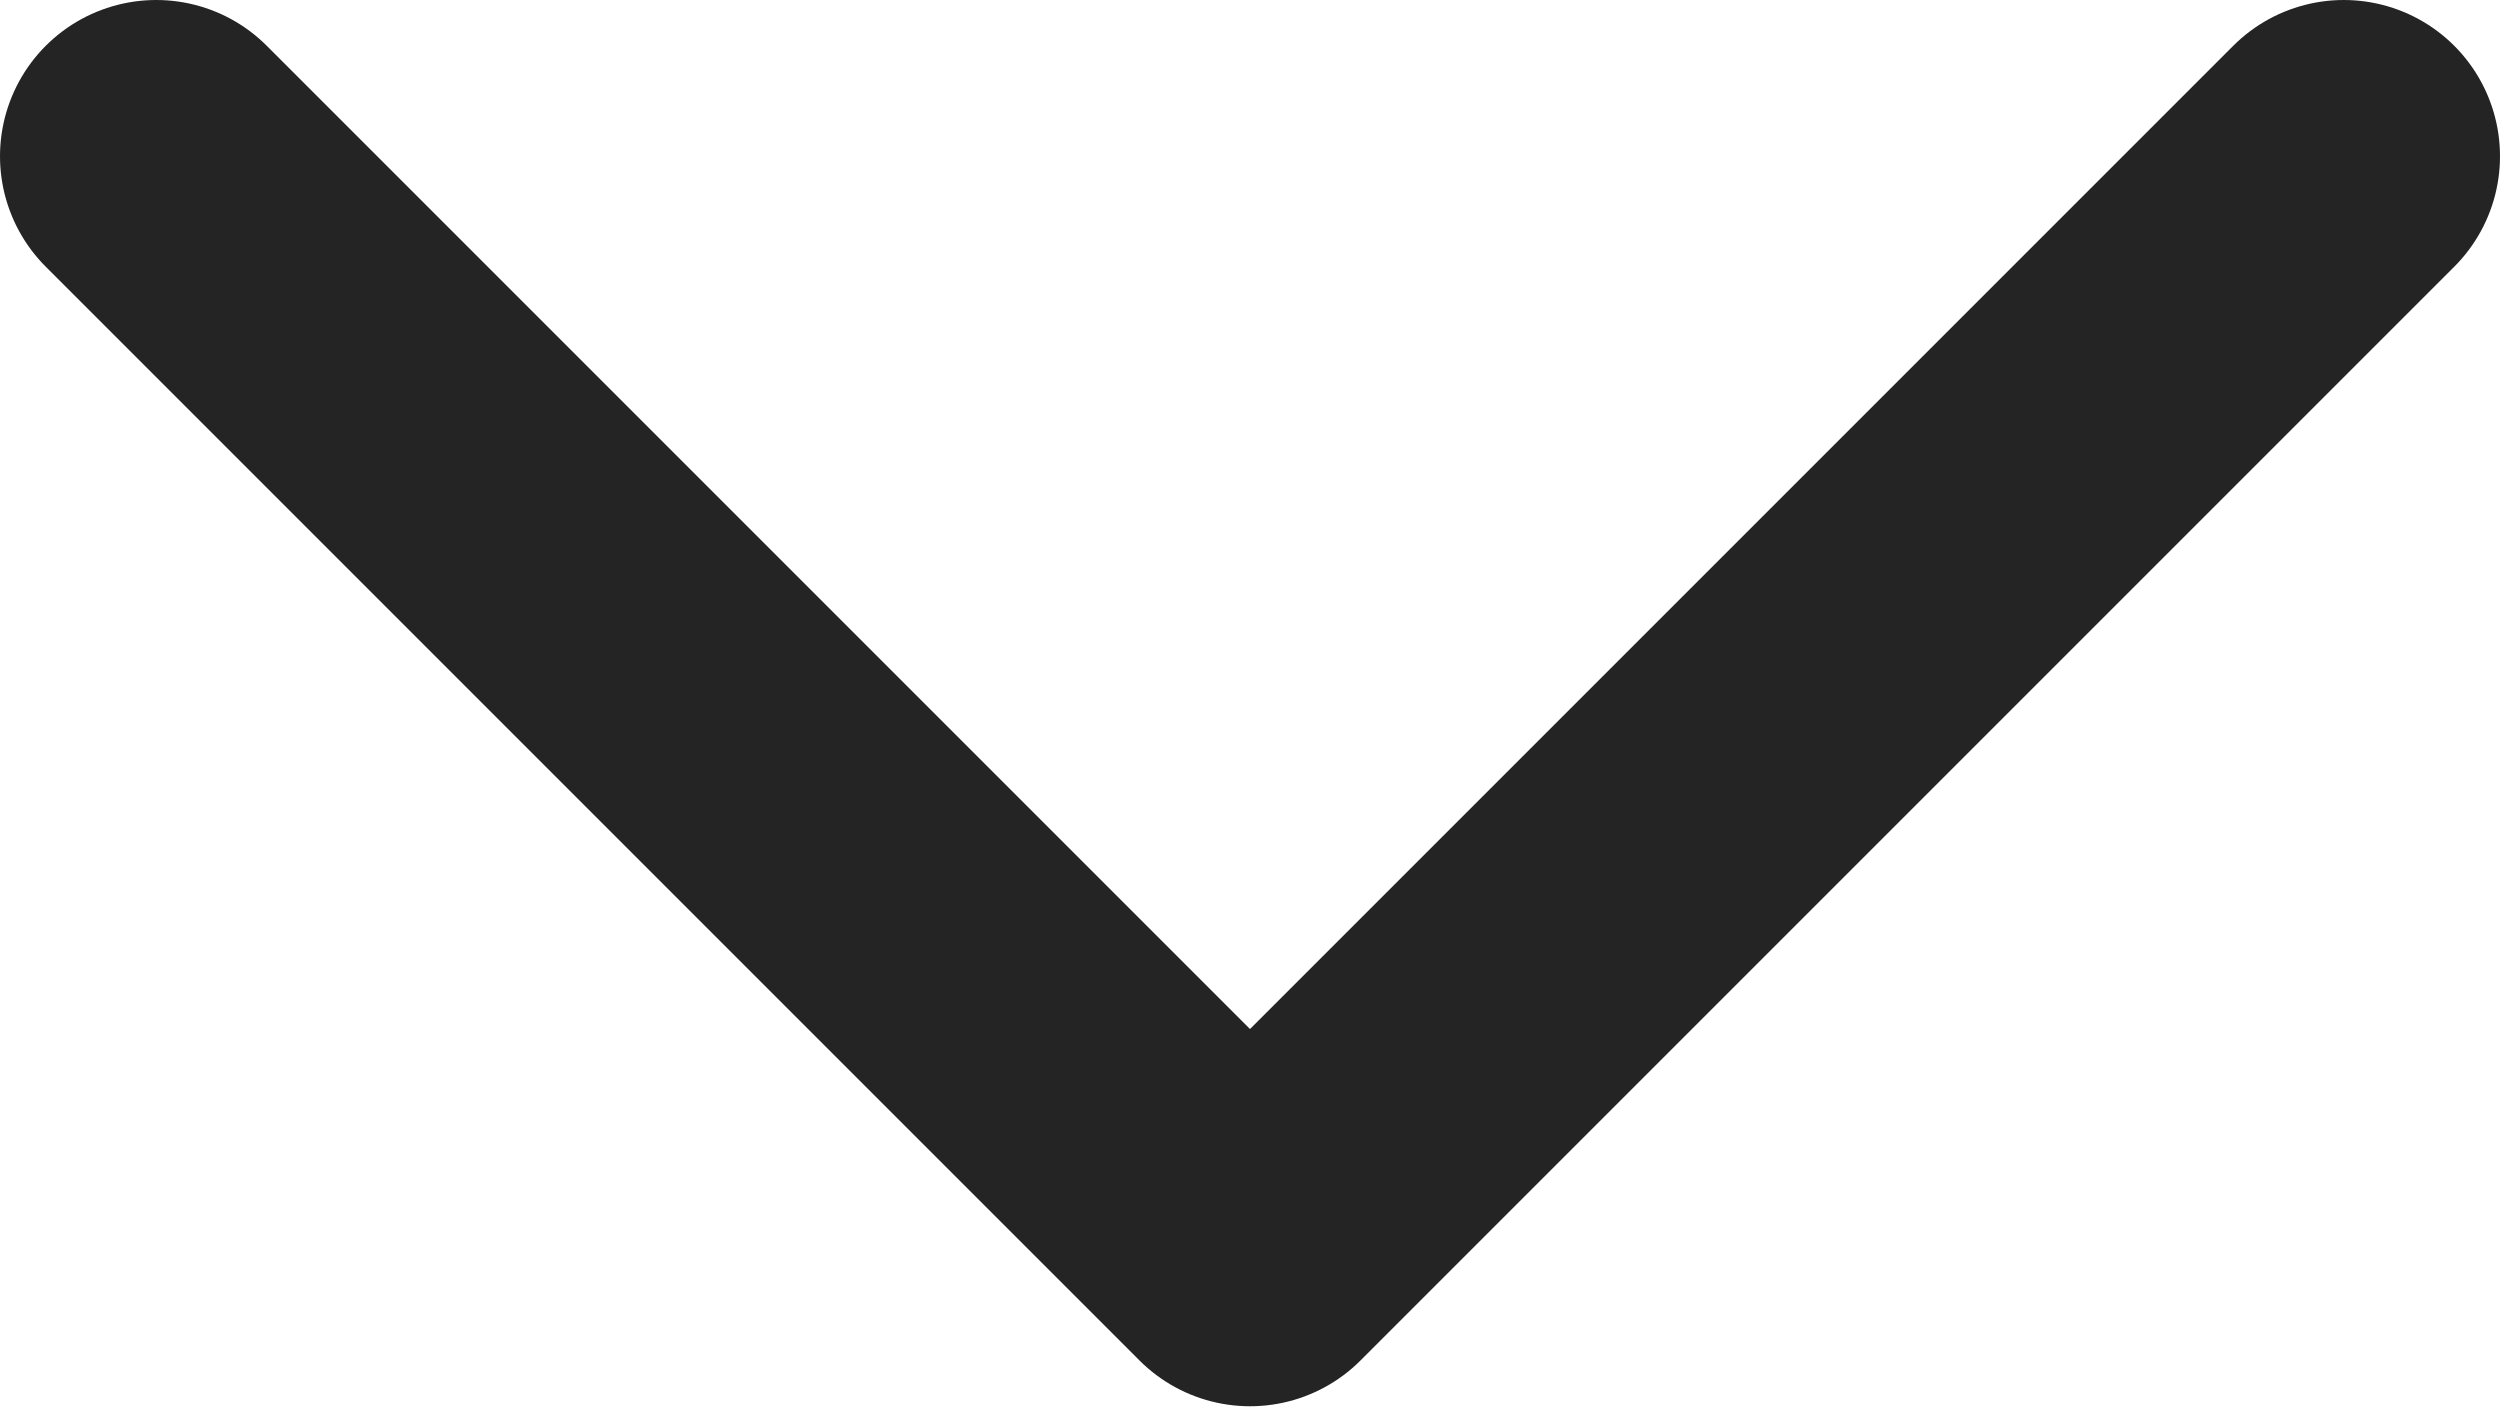
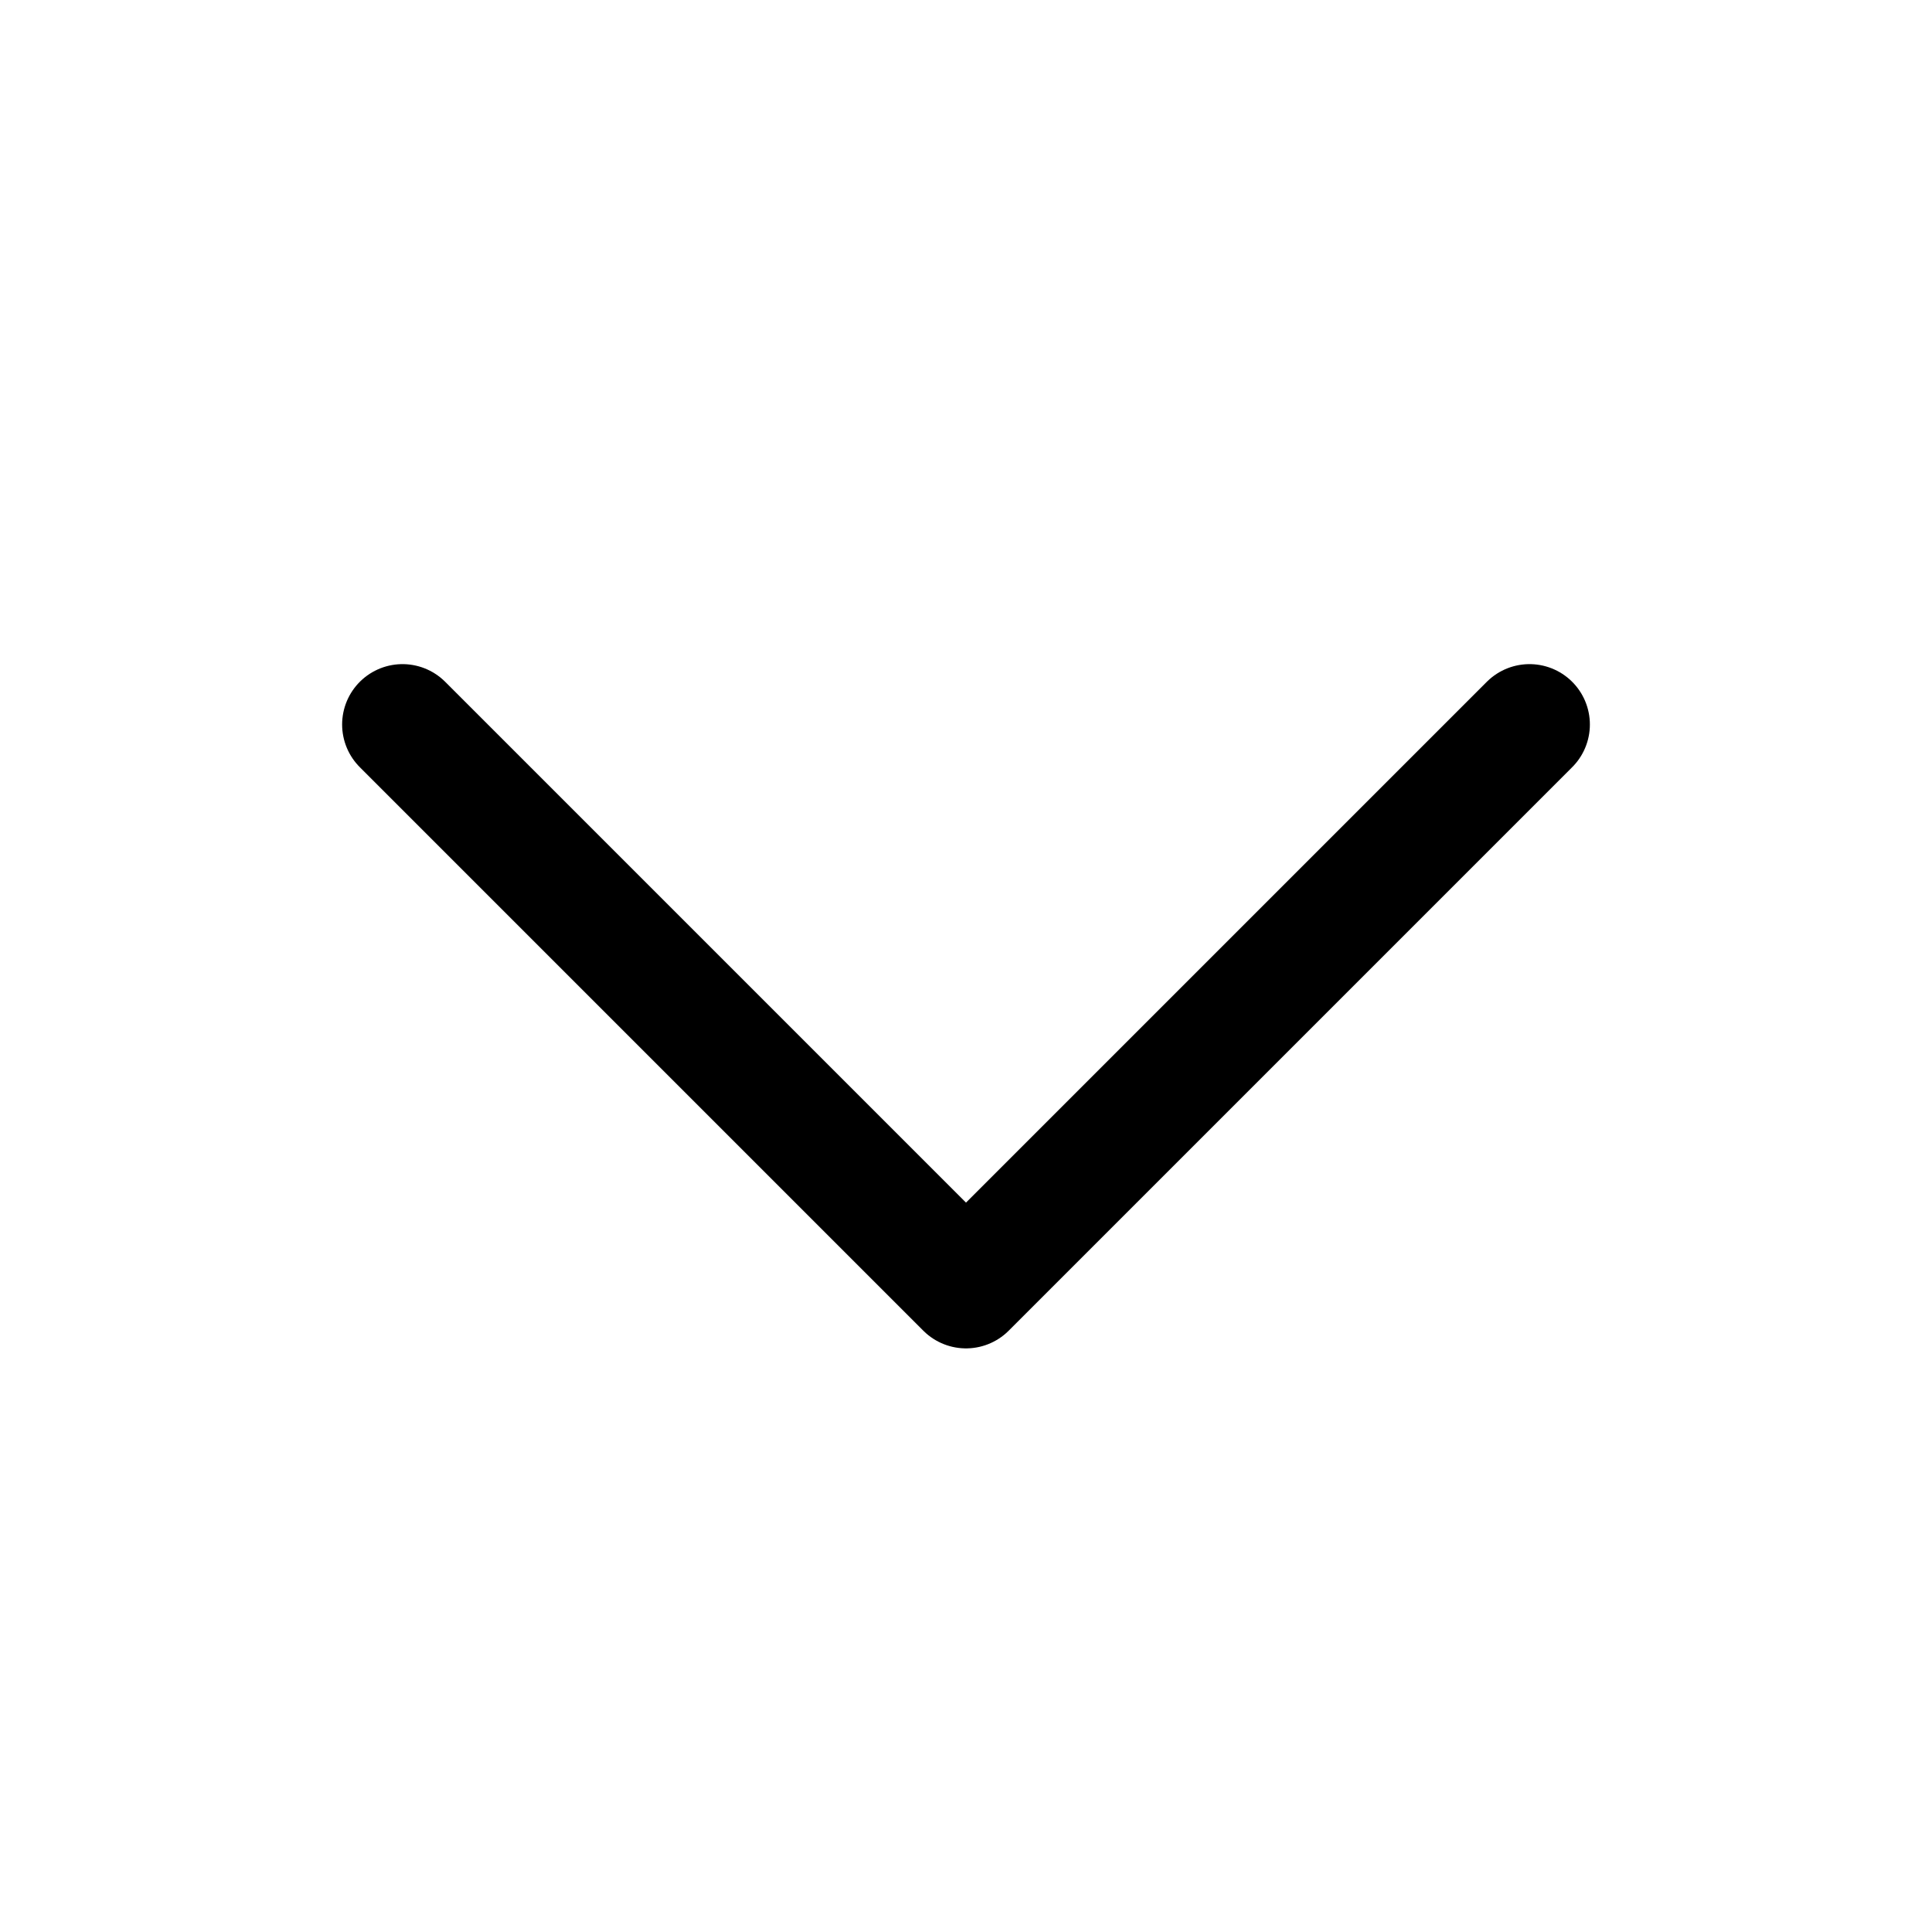
- <svg xmlns="http://www.w3.org/2000/svg" preserveAspectRatio="none" overflow="visible" style="display: block;" width="16" height="9" viewBox="0 0 16 9" fill="none">
-   <path id="Vector" d="M15 1L8 8L1 1" stroke="#242424" stroke-width="2" stroke-linecap="round" stroke-linejoin="round" />
+ <svg xmlns="http://www.w3.org/2000/svg" width="24" height="24" viewBox="0 0 24 24" fill="none">
+   <path d="M19 9L12 16L5 9" stroke="currentColor" stroke-width="1.5" stroke-linecap="round" stroke-linejoin="round" />
</svg>
